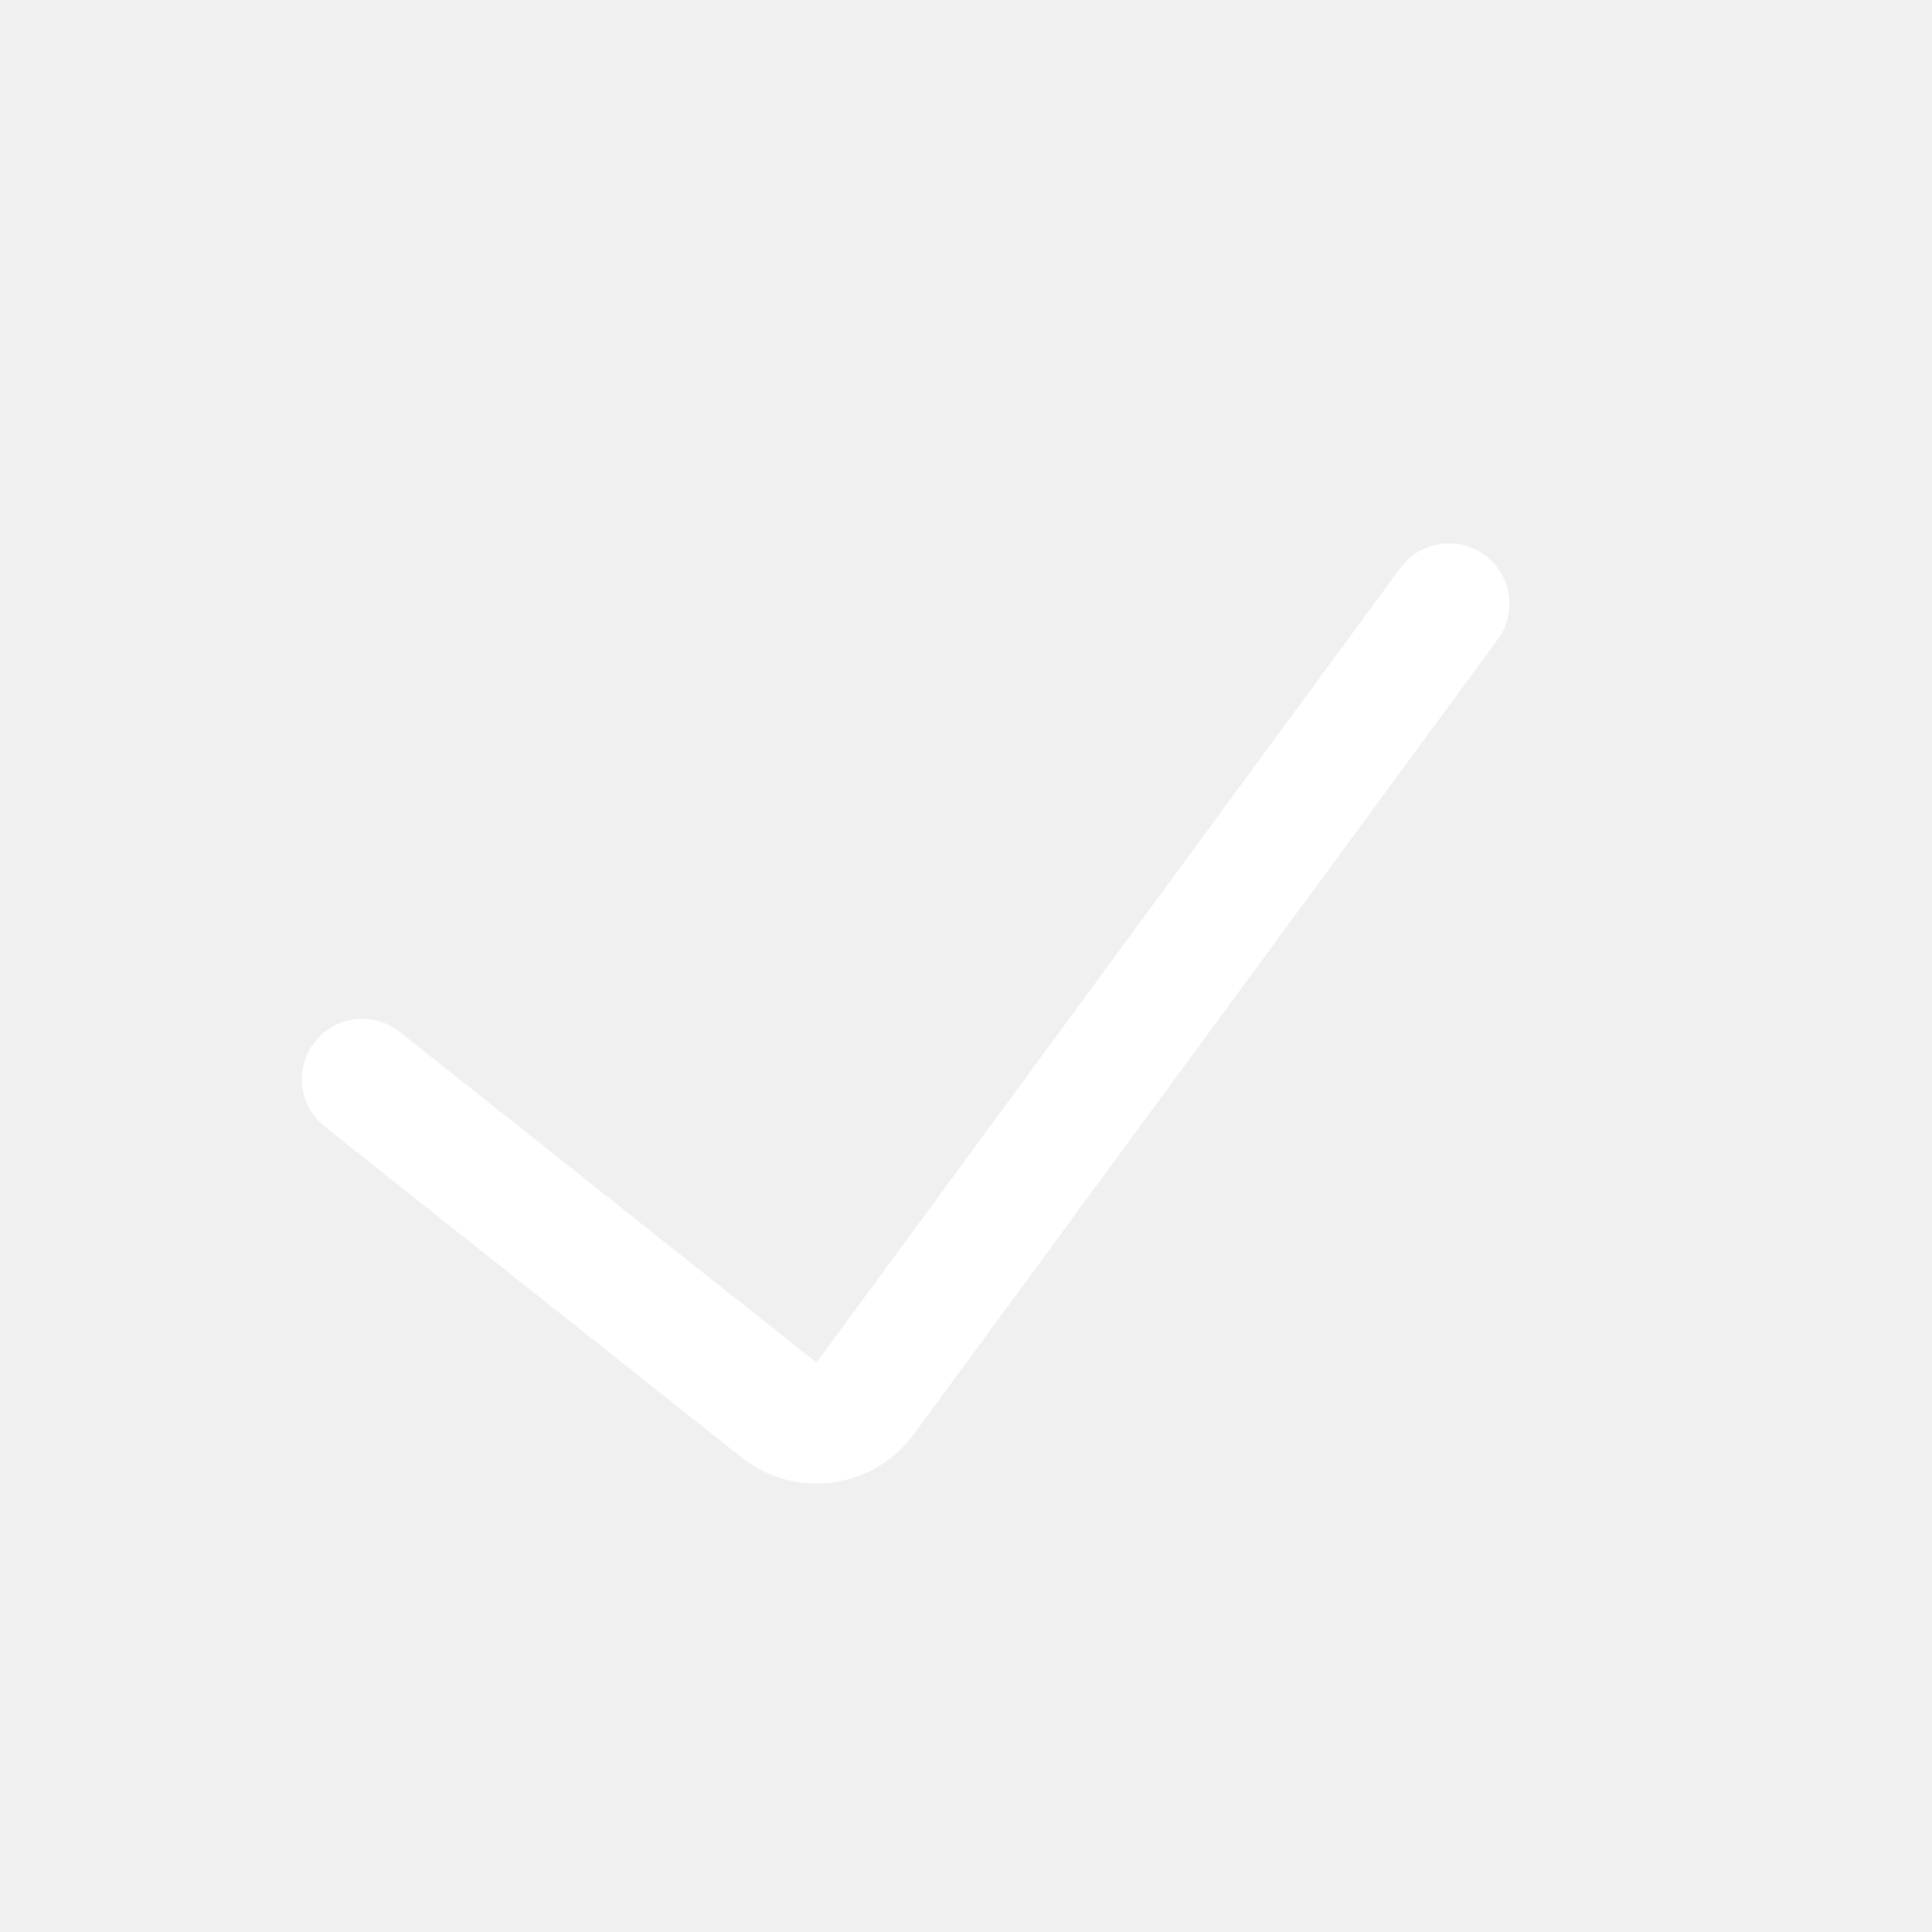
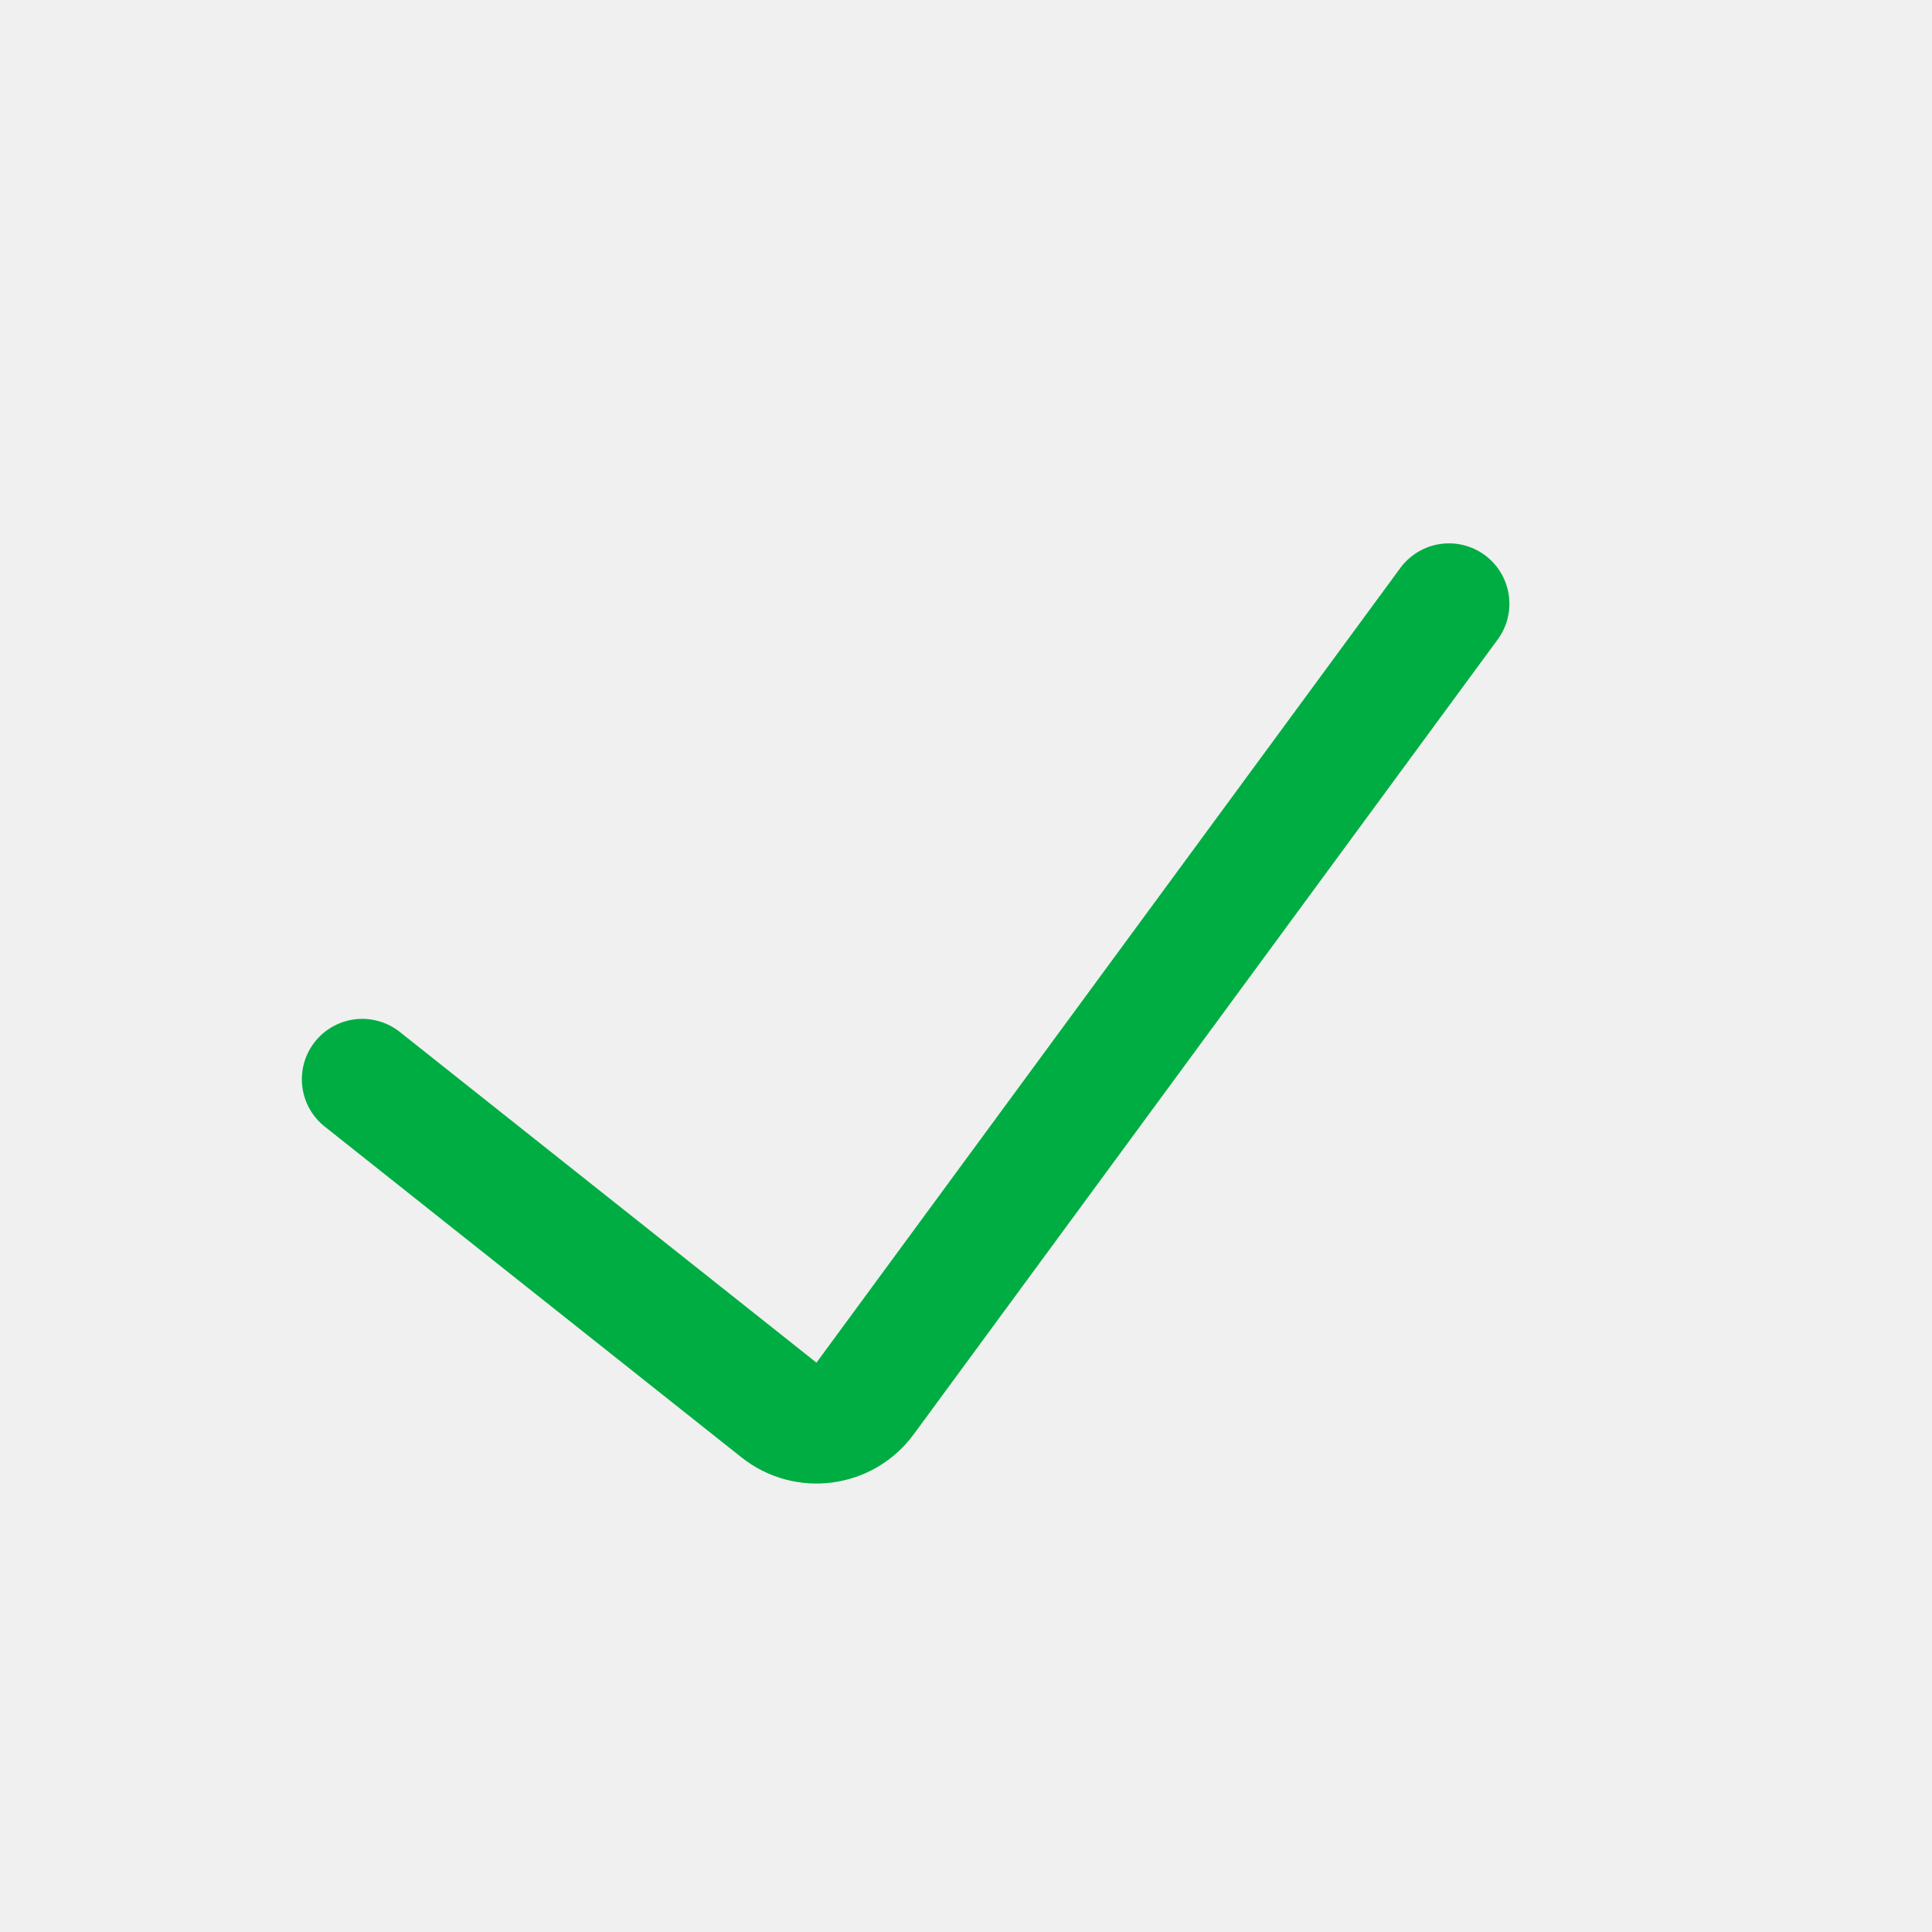
<svg xmlns="http://www.w3.org/2000/svg" width="16" height="16" viewBox="0 0 16 16" fill="none">
-   <path d="M3 8.938L6.451 11.677C6.673 11.854 6.997 11.81 7.164 11.582L12 5" stroke="white" stroke-linecap="round" />
-   <path d="M3 8.938L6.451 11.677C6.673 11.854 6.997 11.81 7.164 11.582L12 5" stroke="white" stroke-opacity="0.2" stroke-linecap="round" />
+   <path d="M3 8.938L6.451 11.677C6.673 11.854 6.997 11.81 7.164 11.582L12 5" stroke="#00AE42" stroke-linecap="round" />
+   <path d="M3 8.938L6.451 11.677C6.673 11.854 6.997 11.81 7.164 11.582L12 5" stroke="#00AE42" stroke-opacity="0.2" stroke-linecap="round" />
</svg>
